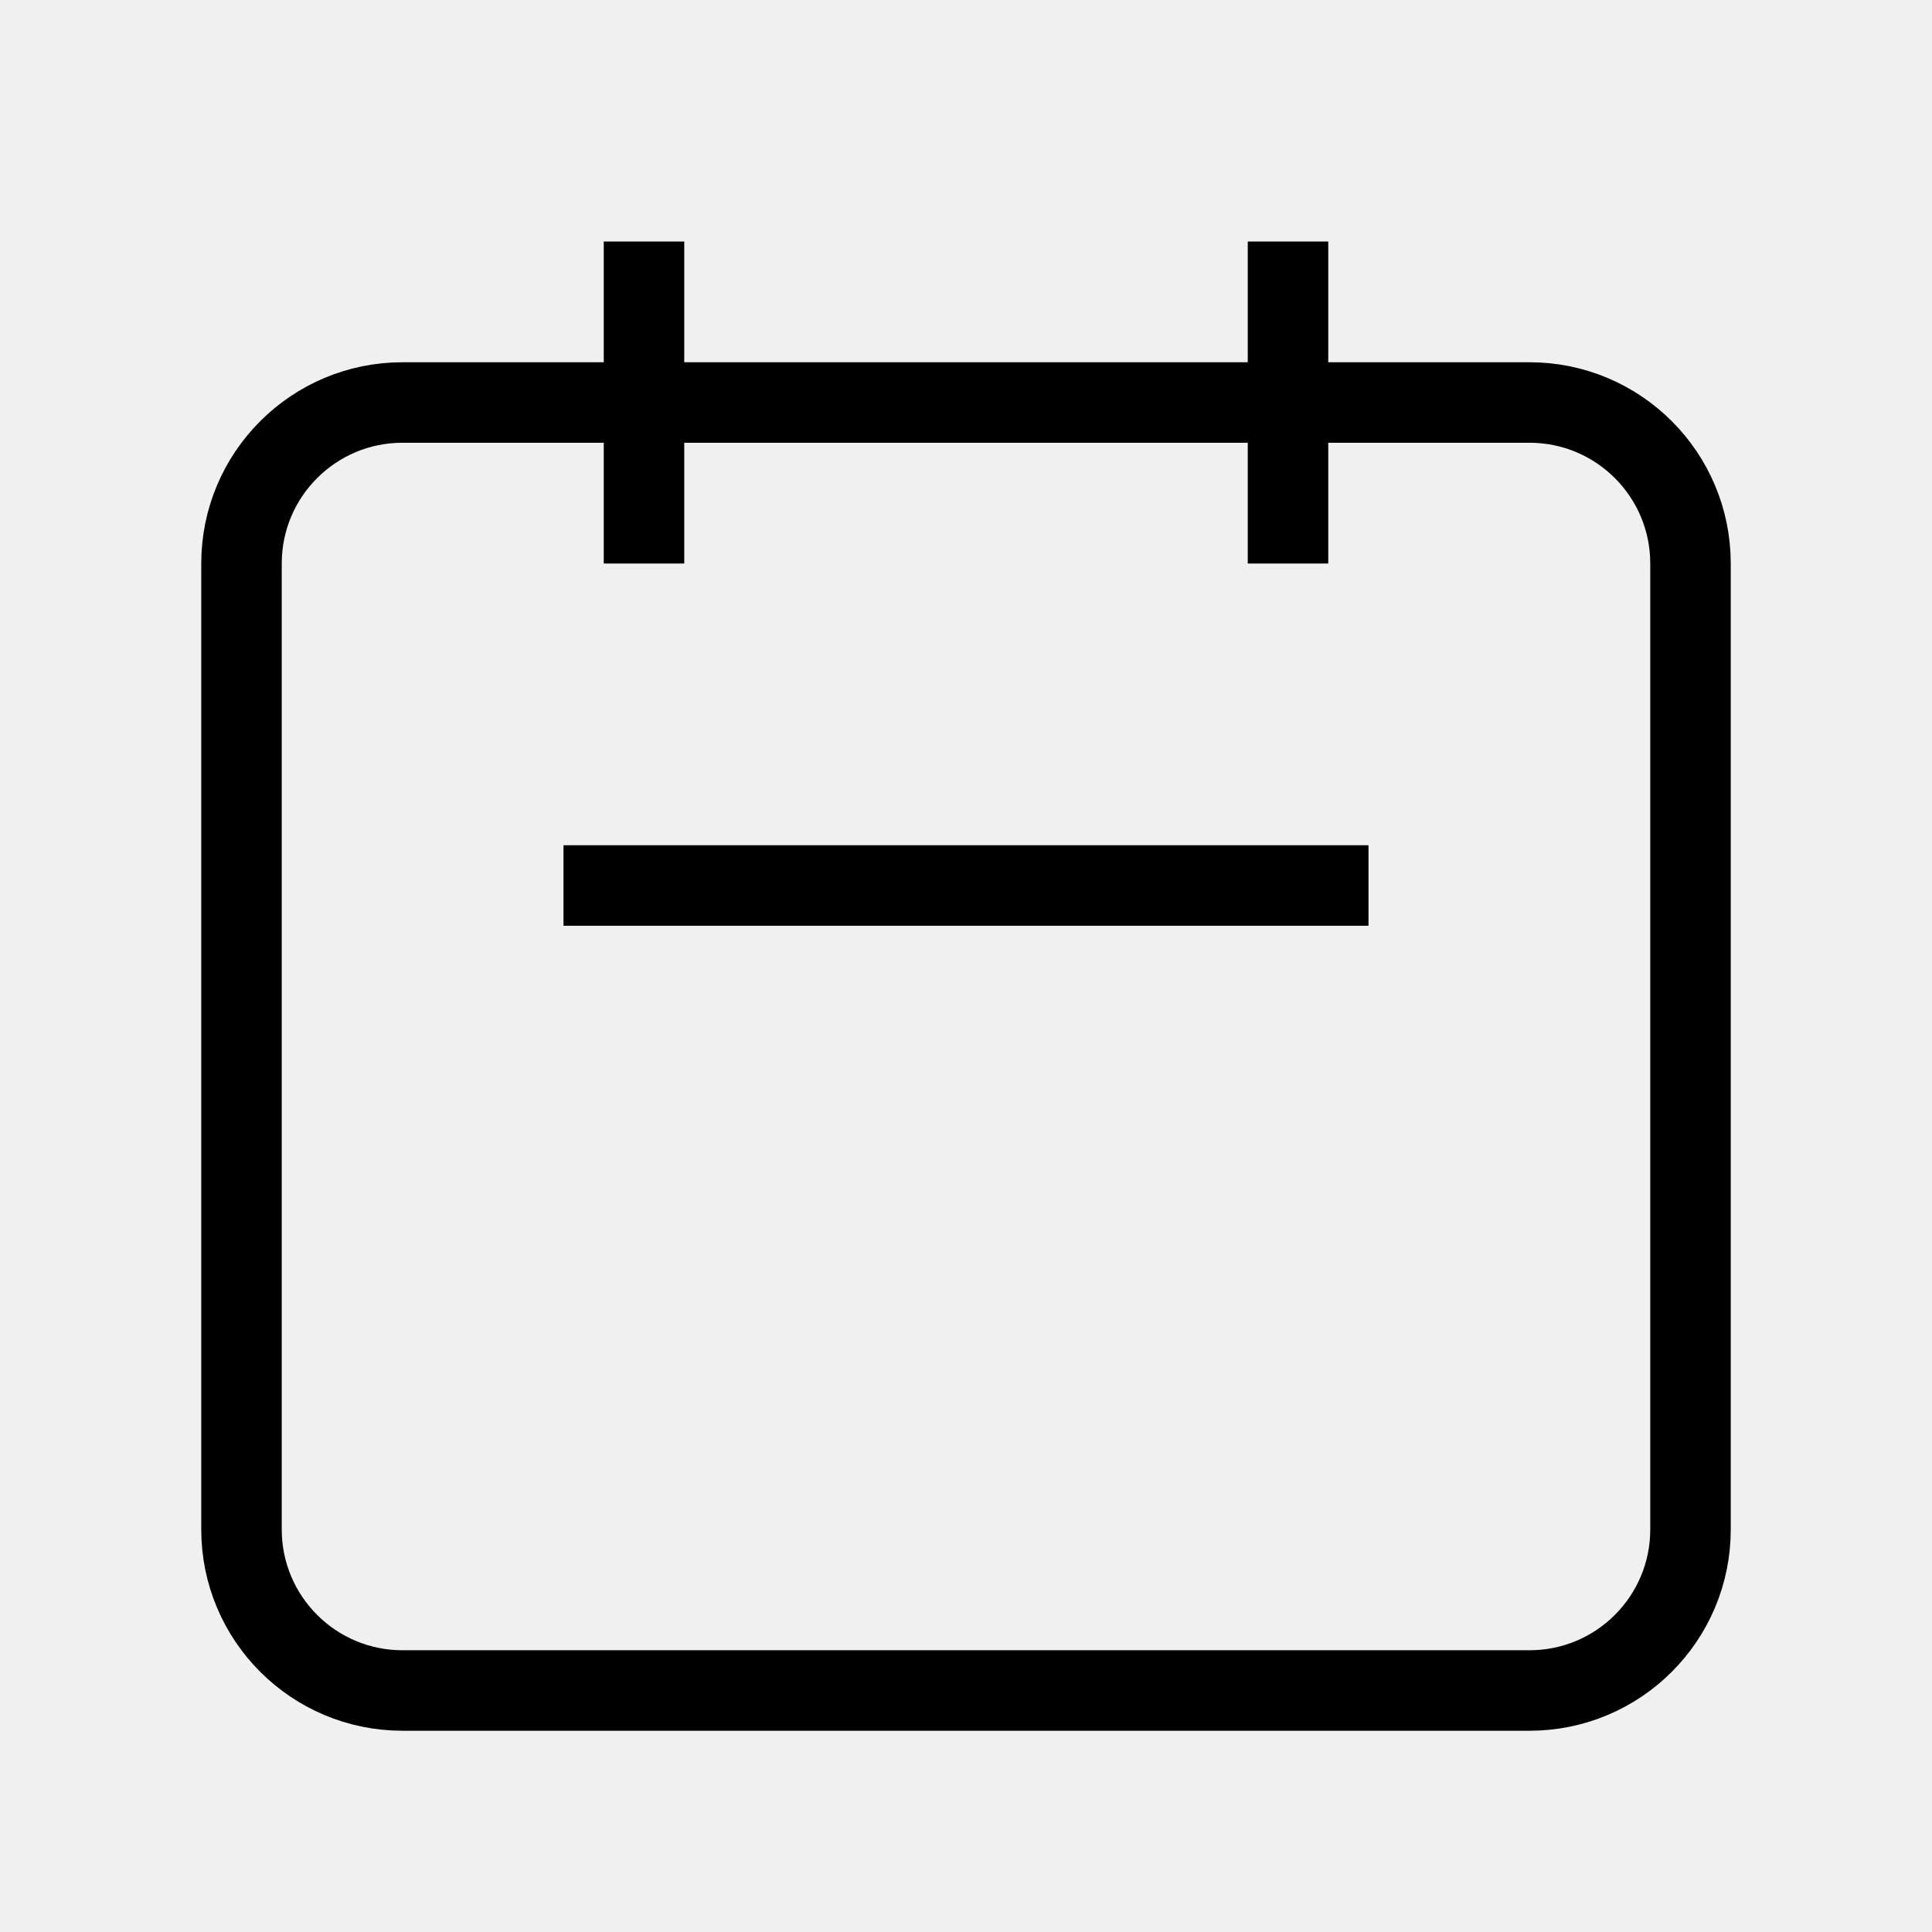
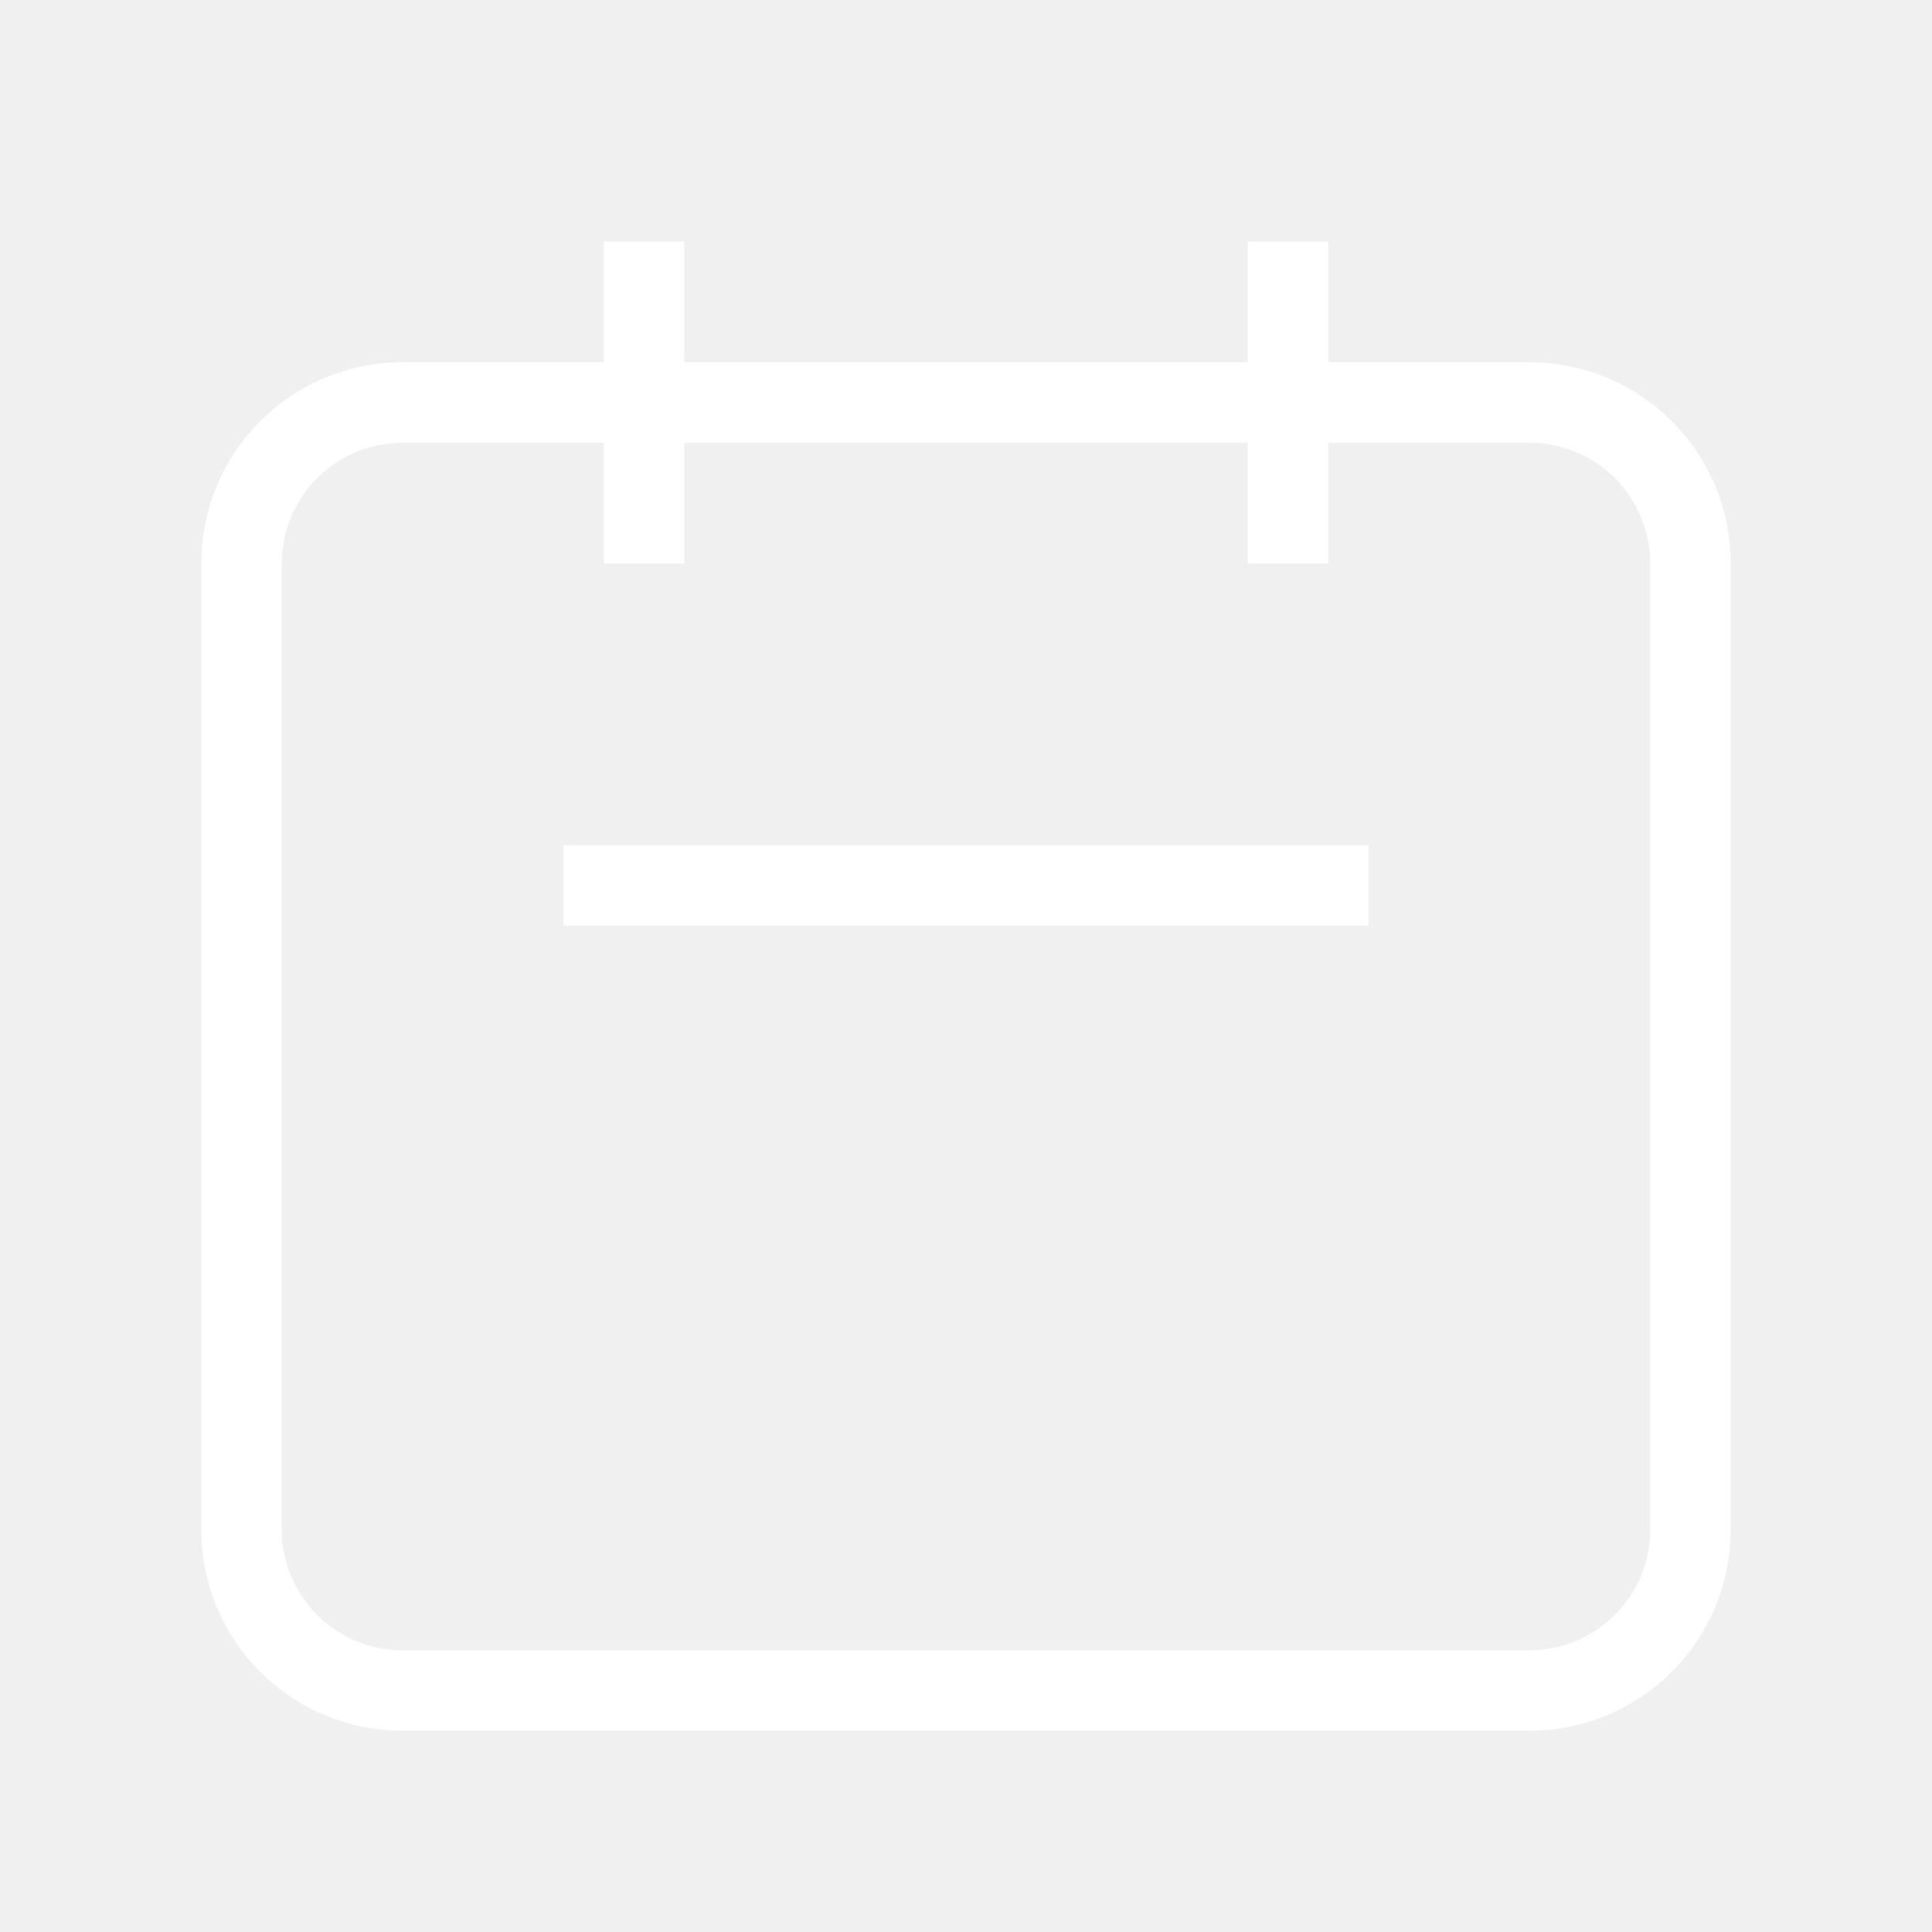
- <svg xmlns="http://www.w3.org/2000/svg" fill="none" viewBox="0 0 24 24" stroke="currentColor">
+ <svg xmlns="http://www.w3.org/2000/svg" fill="none" viewBox="0 0 24 24" stroke="white">
  <path strokeLinecap="round" strokeLinejoin="round" strokeWidth="2" d="M8 7V3m8 4V3m-9 8h10M5 21h14a2 2 0 002-2V7a2 2 0 00-2-2H5a2 2 0 00-2 2v12a2 2 0 002 2z" />
</svg>
